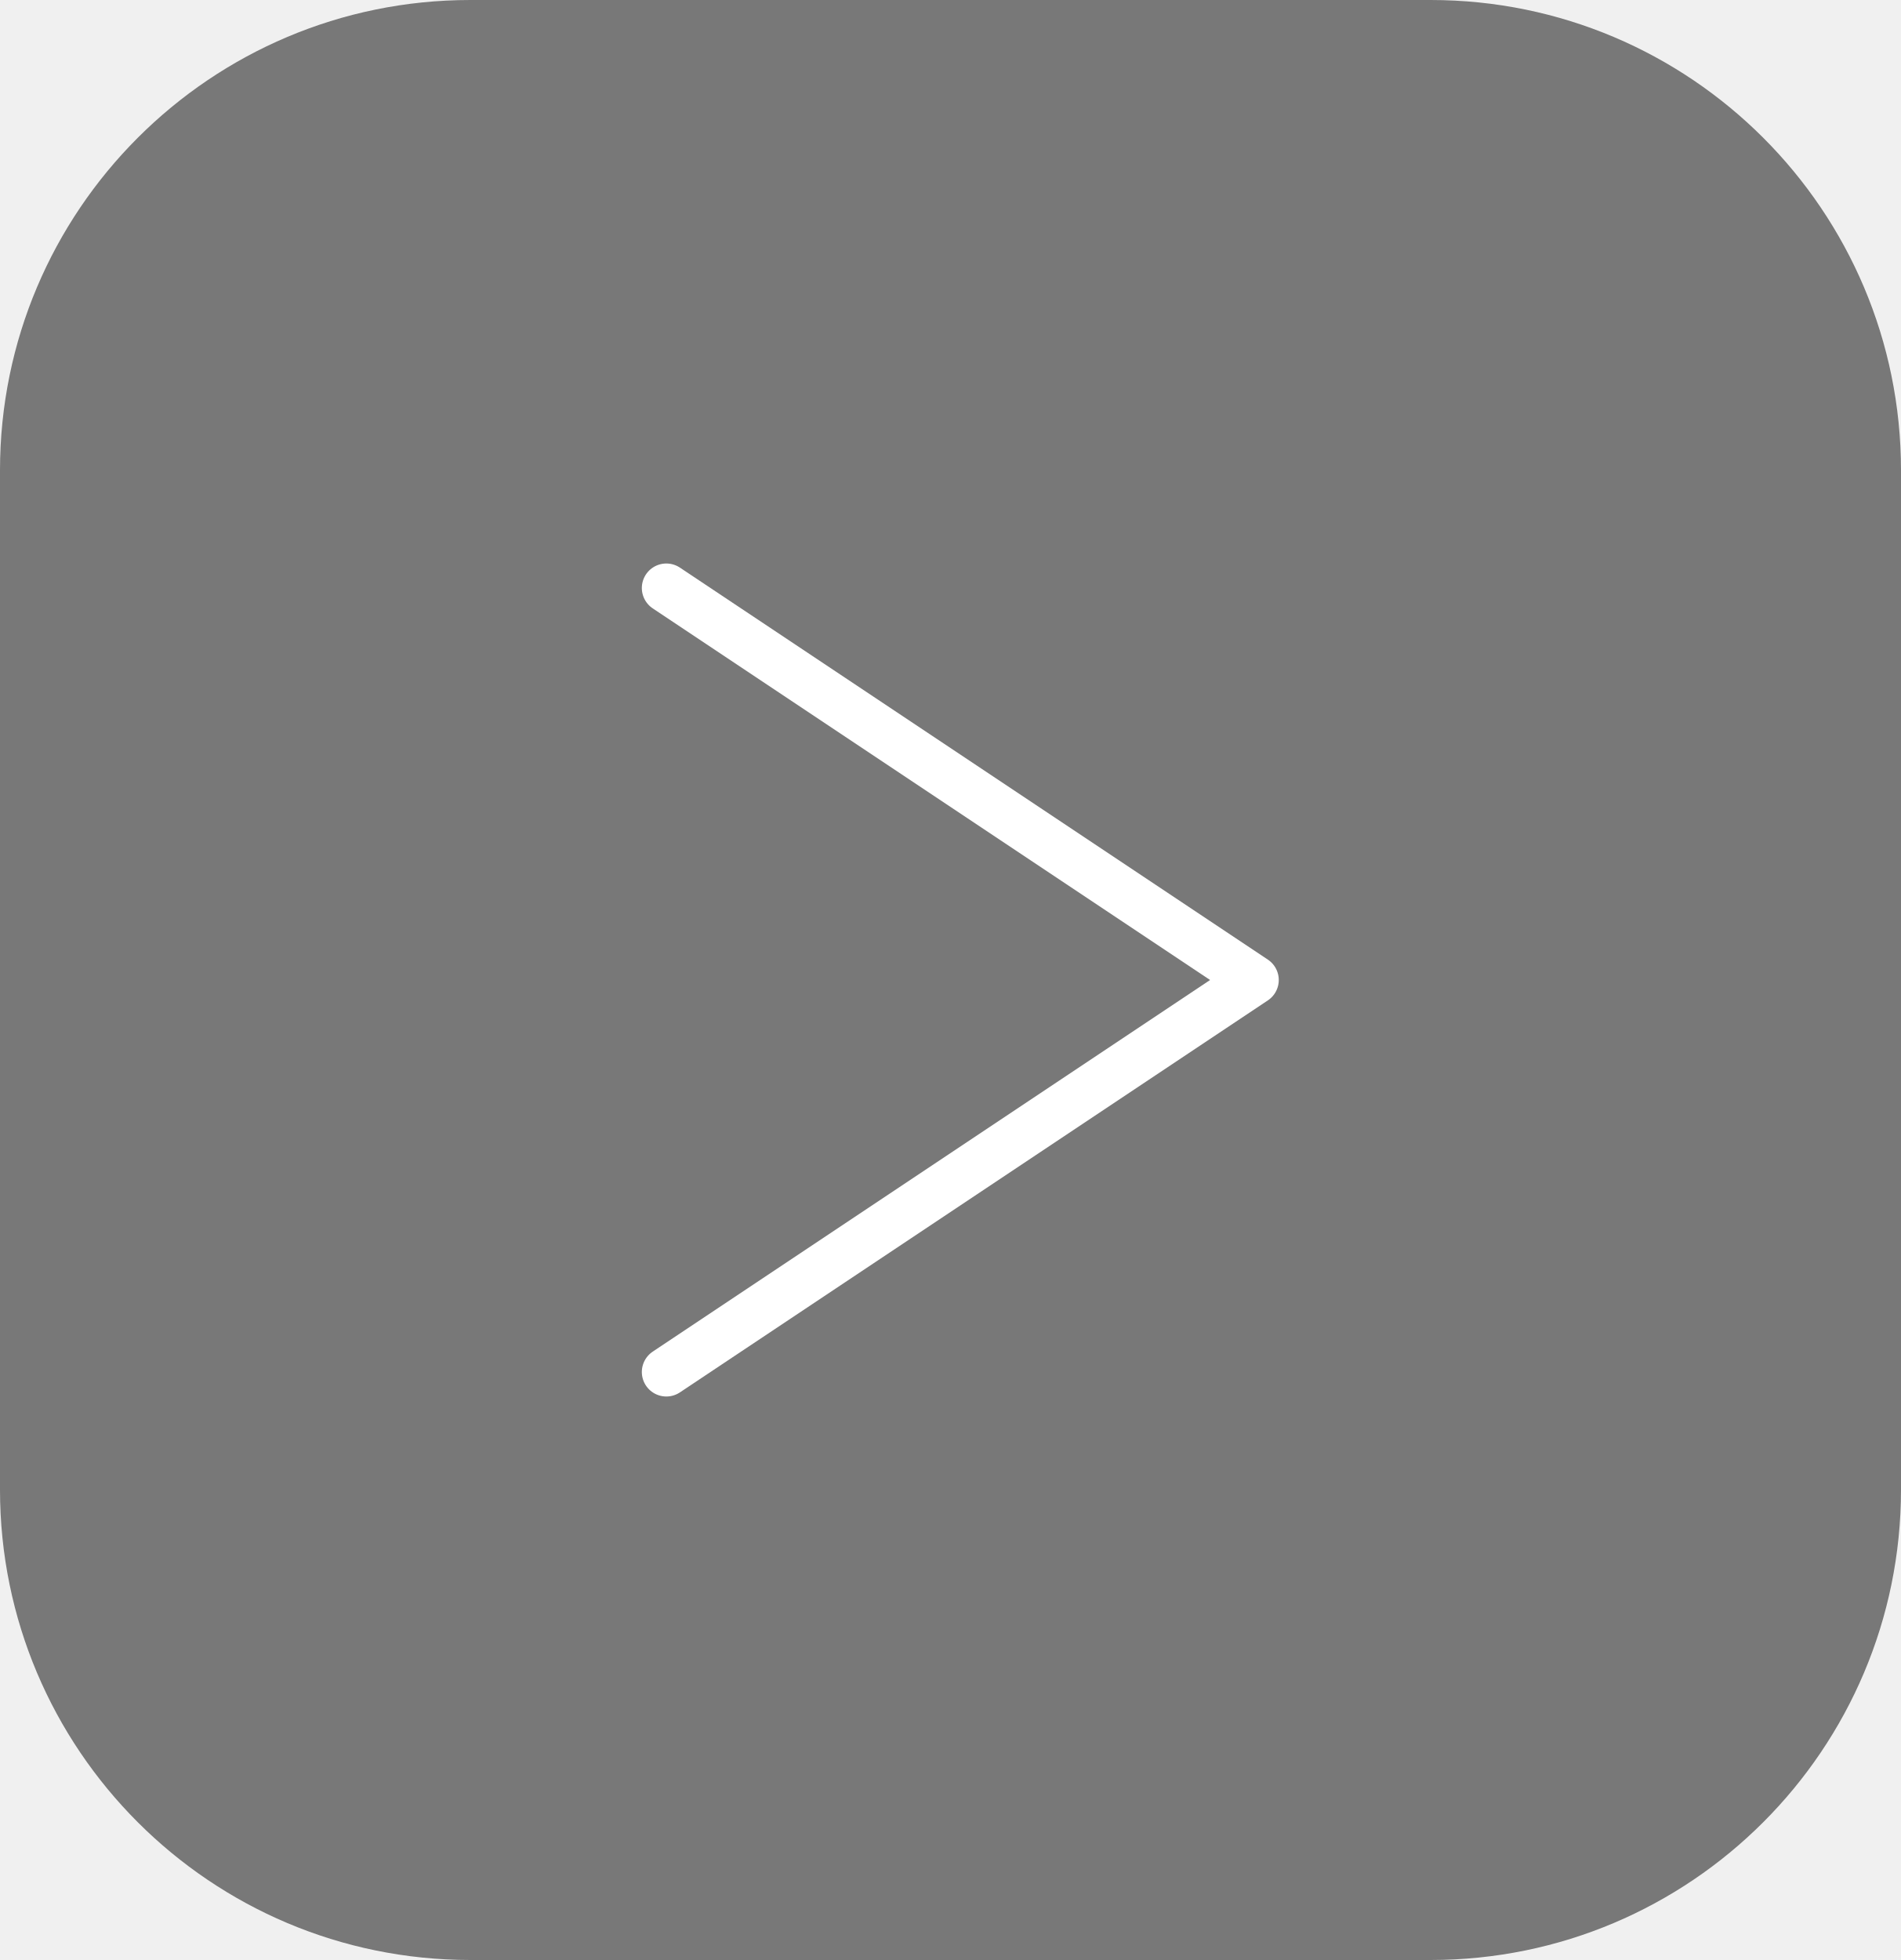
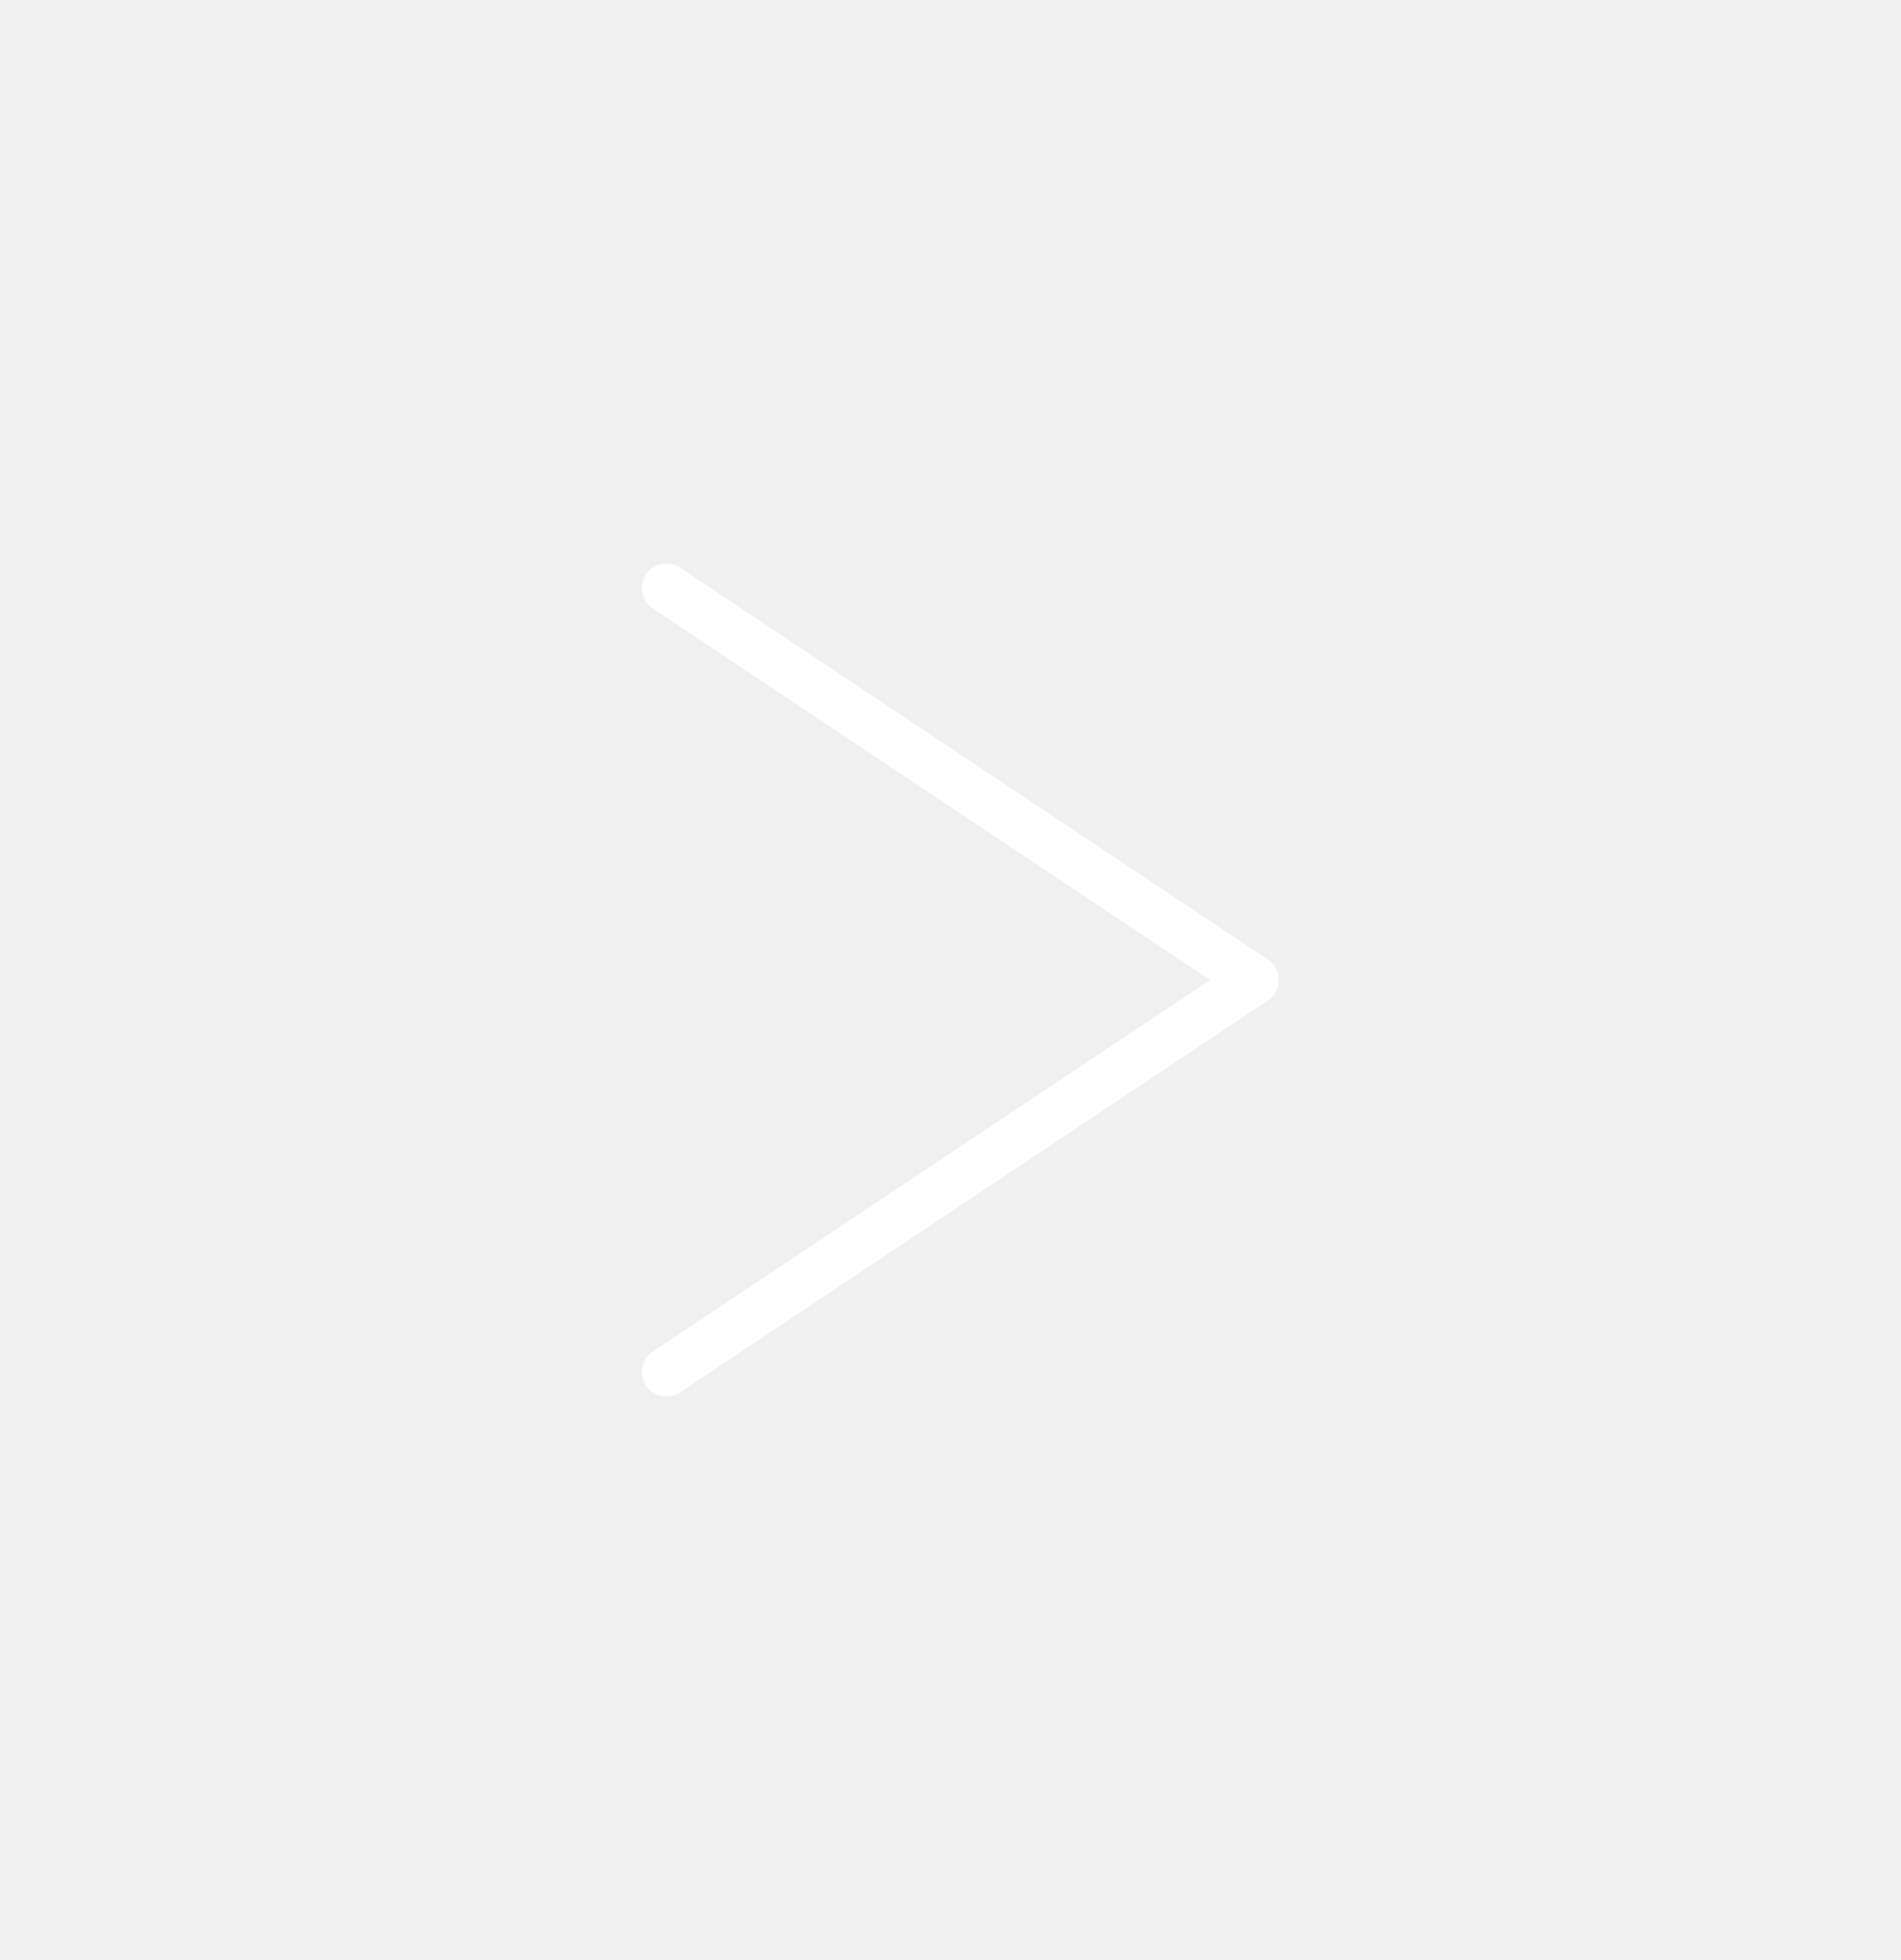
<svg xmlns="http://www.w3.org/2000/svg" width="97" height="100" viewBox="0 0 97 100" fill="none">
-   <rect width="97" height="100" rx="24" fill="black" fill-opacity="0.5" />
  <path d="M34 30L64 50L34 70" stroke="white" stroke-width="2.5" stroke-linecap="round" stroke-linejoin="round" />
</svg>
